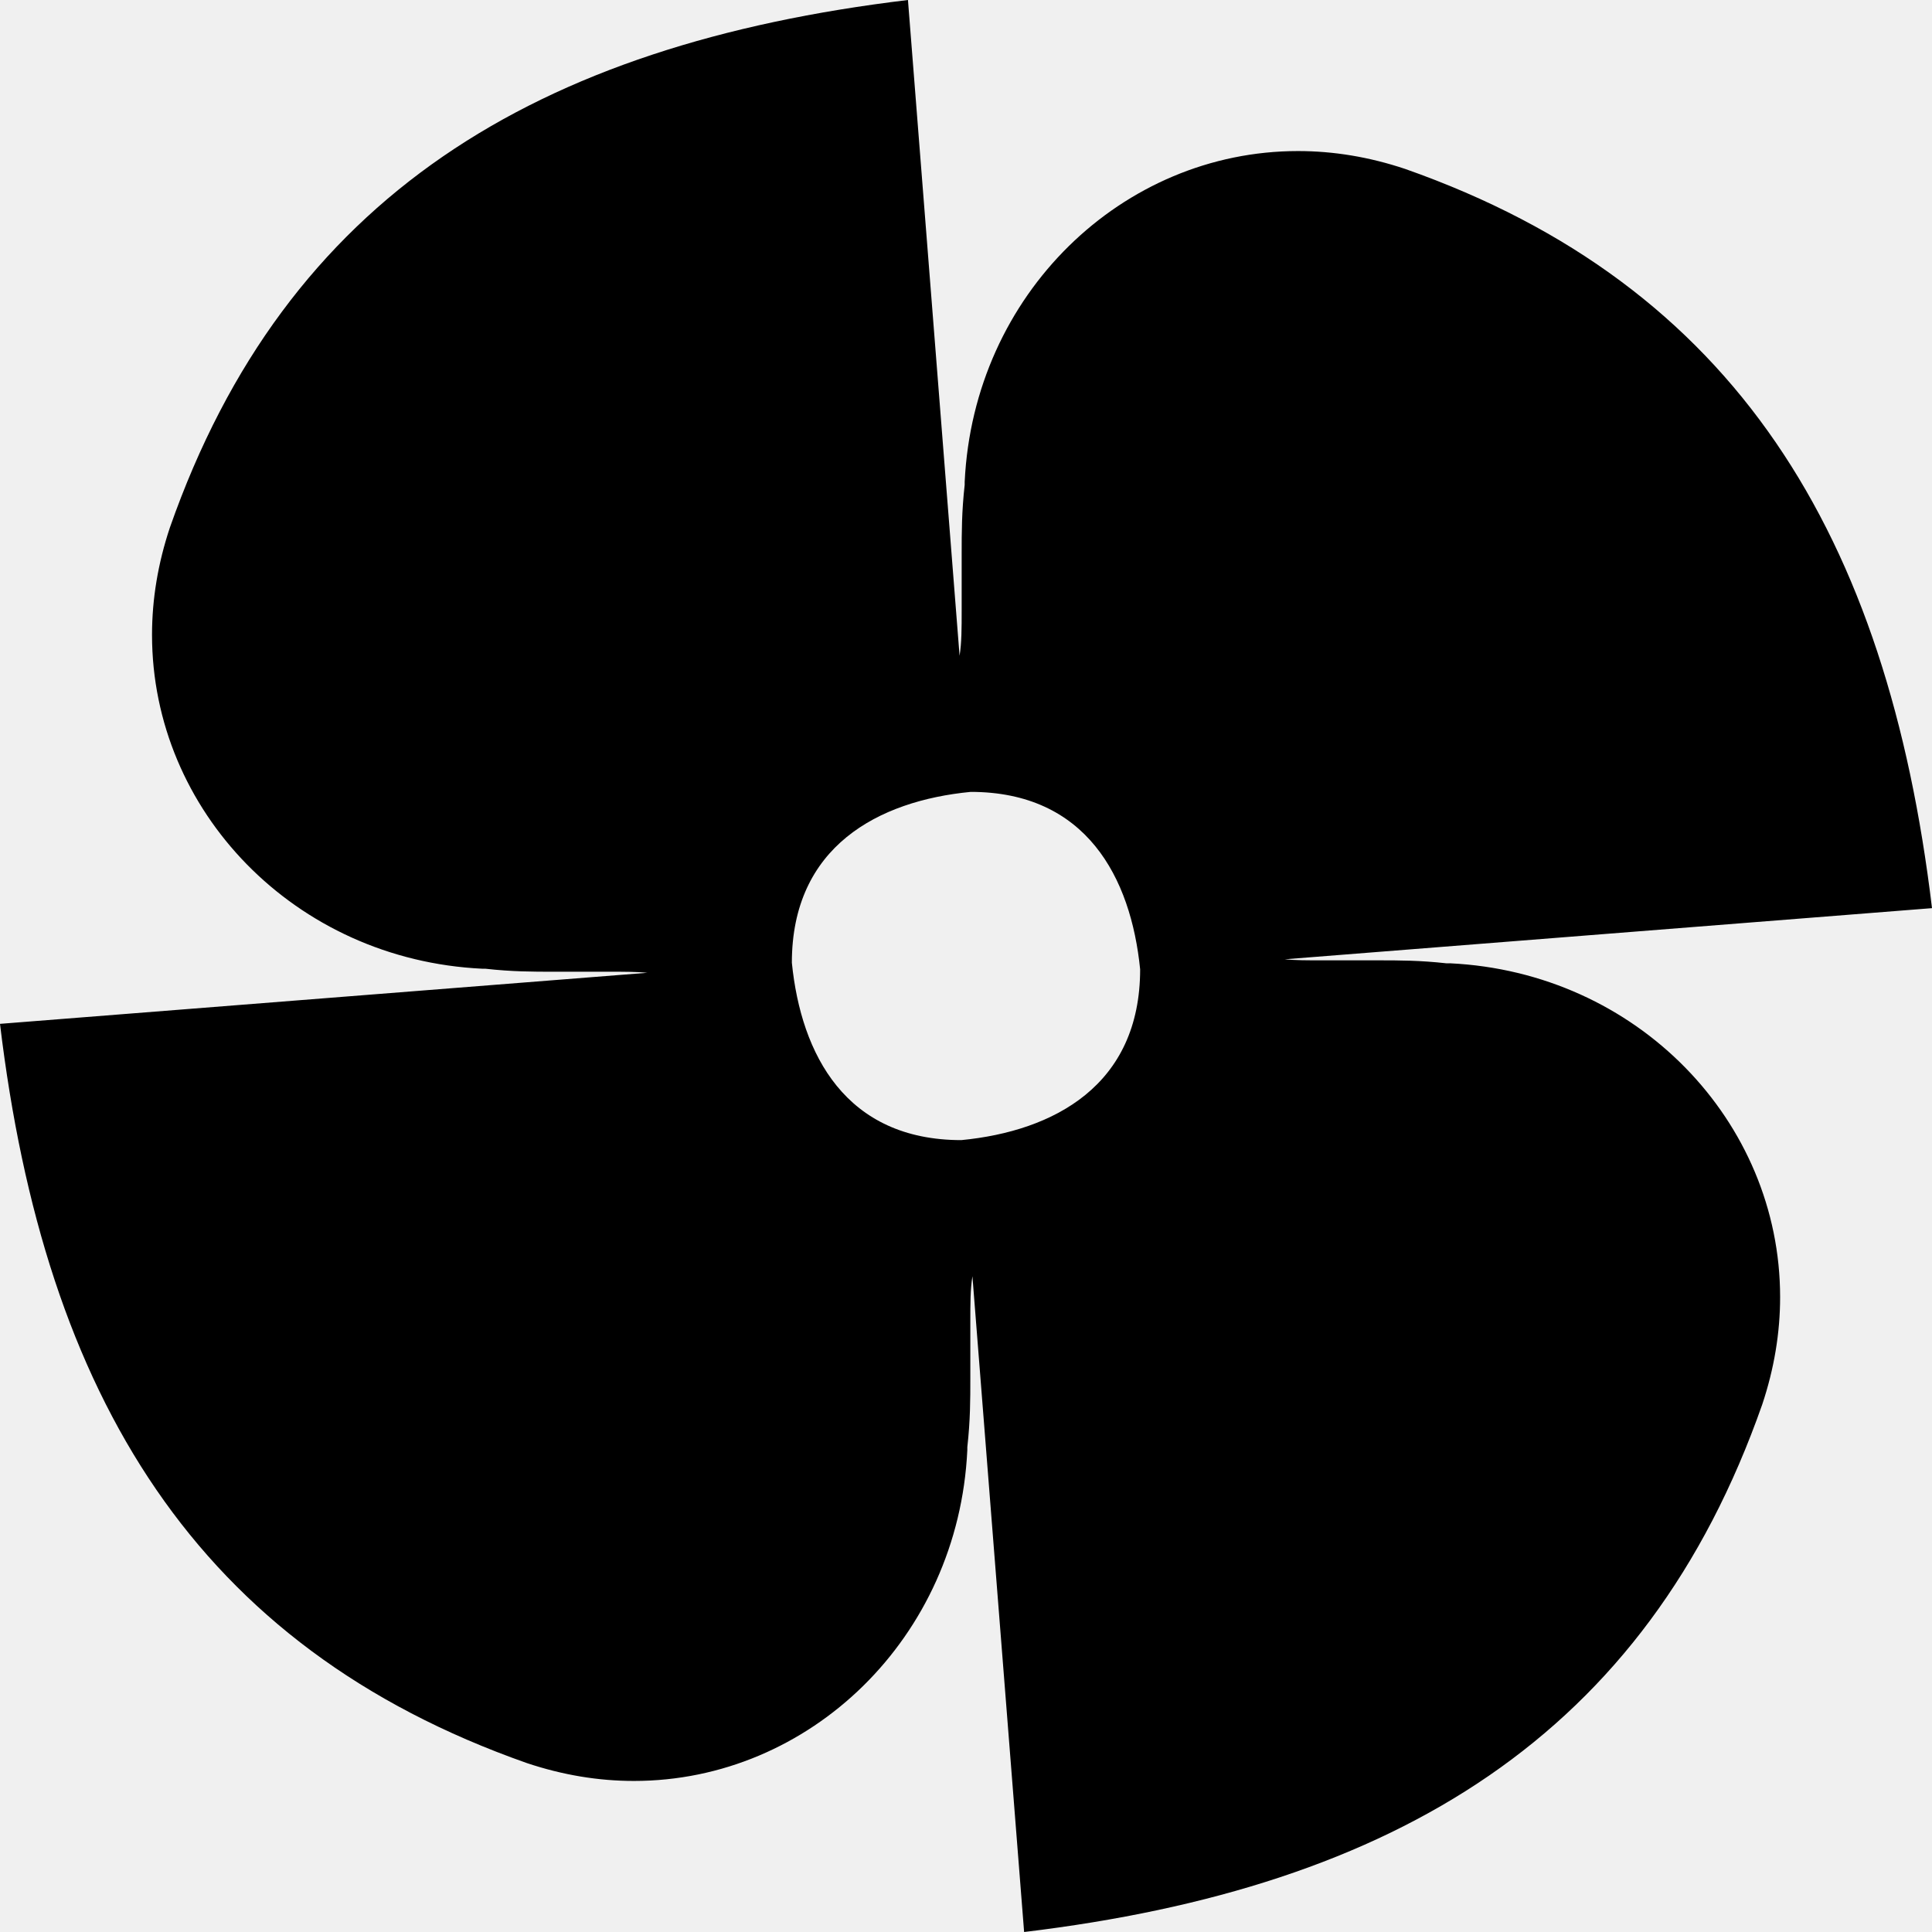
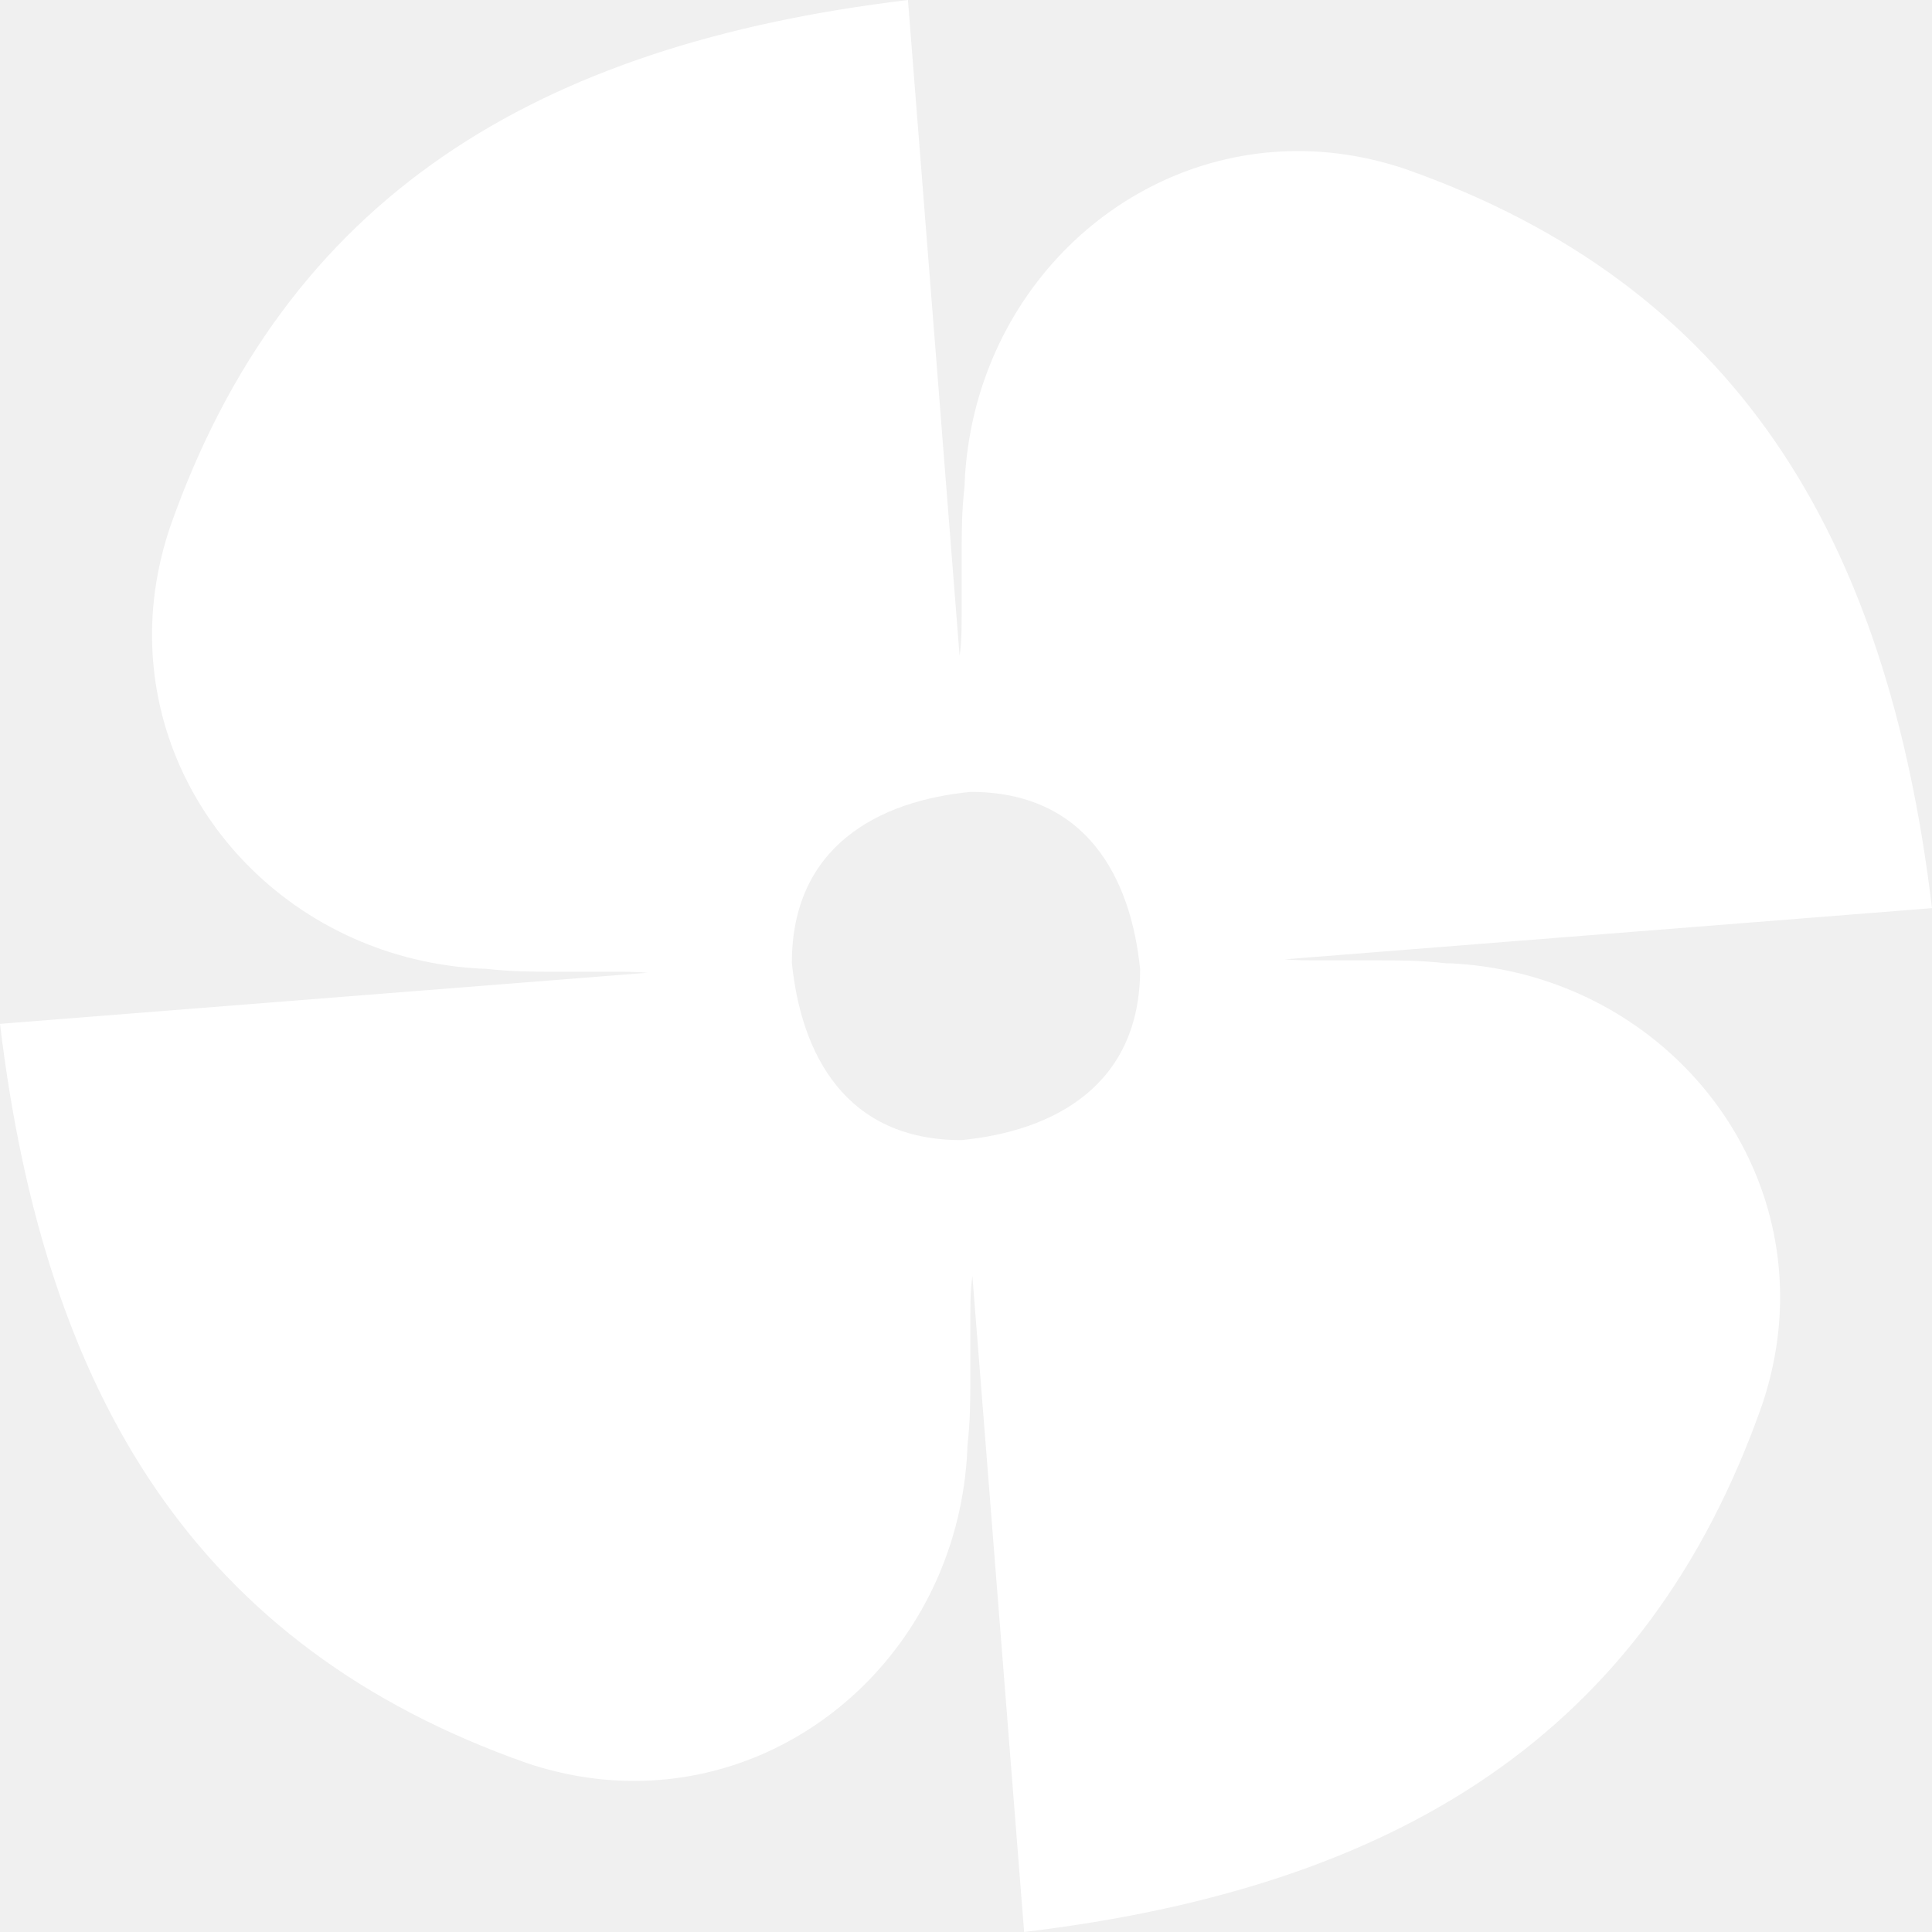
- <svg xmlns="http://www.w3.org/2000/svg" width="365" height="365" viewBox="0 0 365 365" fill="none">
-   <path d="M273.882 181.998H273.315C268.254 181.431 264.313 181.431 260.385 181.431H249.695C246.94 181.431 244.752 181.431 242.709 181.233L365 171.571C356.564 101.176 327.896 53.882 265.473 31.917C258.724 29.66 251.975 28.538 245.227 28.538C212.051 28.538 183.937 55.571 182.25 91.039V91.606C181.683 96.675 181.683 100.622 181.683 104.555V115.26C181.683 118.758 181.683 121.372 181.287 123.893L171.534 0C101.254 8.448 54.014 37.157 32.095 99.671C29.841 106.43 28.721 113.188 28.721 119.946C28.721 153.17 55.715 181.325 91.131 183.015H91.698C96.76 183.582 100.701 183.582 104.628 183.582H115.318C118.073 183.582 120.261 183.582 122.304 183.78L0 193.429C8.436 263.824 37.104 311.119 99.528 333.083C106.276 335.34 113.025 336.462 119.773 336.462C152.949 336.462 181.063 309.429 182.75 273.961V273.394C183.317 268.325 183.317 264.378 183.317 260.445V249.74C183.317 246.242 183.317 243.628 183.713 241.107L193.48 365C263.772 356.552 310.999 327.843 332.931 265.329C335.185 258.57 336.306 251.812 336.306 245.054C336.306 211.83 309.312 183.675 273.895 181.985L273.882 181.998ZM181.617 215.394C159.803 215.394 151.341 199.237 149.601 181.88C149.601 159.915 165.945 151.296 183.383 149.606C205.197 149.606 213.659 165.763 215.399 183.12C215.399 205.085 199.055 213.704 181.617 215.394Z" fill="black" />
+ <svg xmlns="http://www.w3.org/2000/svg" width="107" height="107" viewBox="0 0 107 107" fill="none">
+   <g clip-path="url(#clip0_2192_762)">
+     <path d="M80.289 53.353H80.123C78.639 53.187 77.483 53.187 76.332 53.187H73.198C72.391 53.187 71.749 53.187 71.15 53.129L107 50.296C104.527 29.66 96.123 15.795 77.823 9.357C75.845 8.695 73.867 8.366 71.888 8.366C62.163 8.366 53.921 16.291 53.427 26.688V26.855C53.26 28.34 53.26 29.497 53.26 30.651V33.789C53.26 34.814 53.26 35.58 53.145 36.319L50.285 0C29.683 2.476 15.834 10.893 9.409 29.219C8.748 31.2 8.42 33.181 8.42 35.162C8.42 44.902 16.333 53.156 26.715 53.651H26.881C28.365 53.817 29.52 53.817 30.672 53.817H33.806C34.613 53.817 35.255 53.817 35.853 53.875L0 56.704C2.473 77.34 10.877 91.205 29.177 97.644C31.155 98.305 33.133 98.634 35.111 98.634C44.837 98.634 53.079 90.709 53.573 80.312V80.145C53.74 78.66 53.74 77.503 53.74 76.35V73.211C53.74 72.186 53.74 71.42 53.855 70.681L56.719 107C77.325 104.524 91.169 96.107 97.599 77.781C98.26 75.8 98.588 73.819 98.588 71.838C98.588 62.098 90.675 53.844 80.293 53.349L80.289 53.353ZM53.241 63.143C46.846 63.143 44.366 58.407 43.856 53.318C43.856 46.879 48.647 44.352 53.759 43.857C60.154 43.857 62.634 48.593 63.144 53.682C63.144 60.121 58.353 62.648 53.241 63.143Z" fill="white" />
+   </g>
+   <defs>
+     <clipPath id="clip0_2192_762">
+       <rect width="107" height="107" fill="white" />
+     </clipPath>
+   </defs>
</svg>
